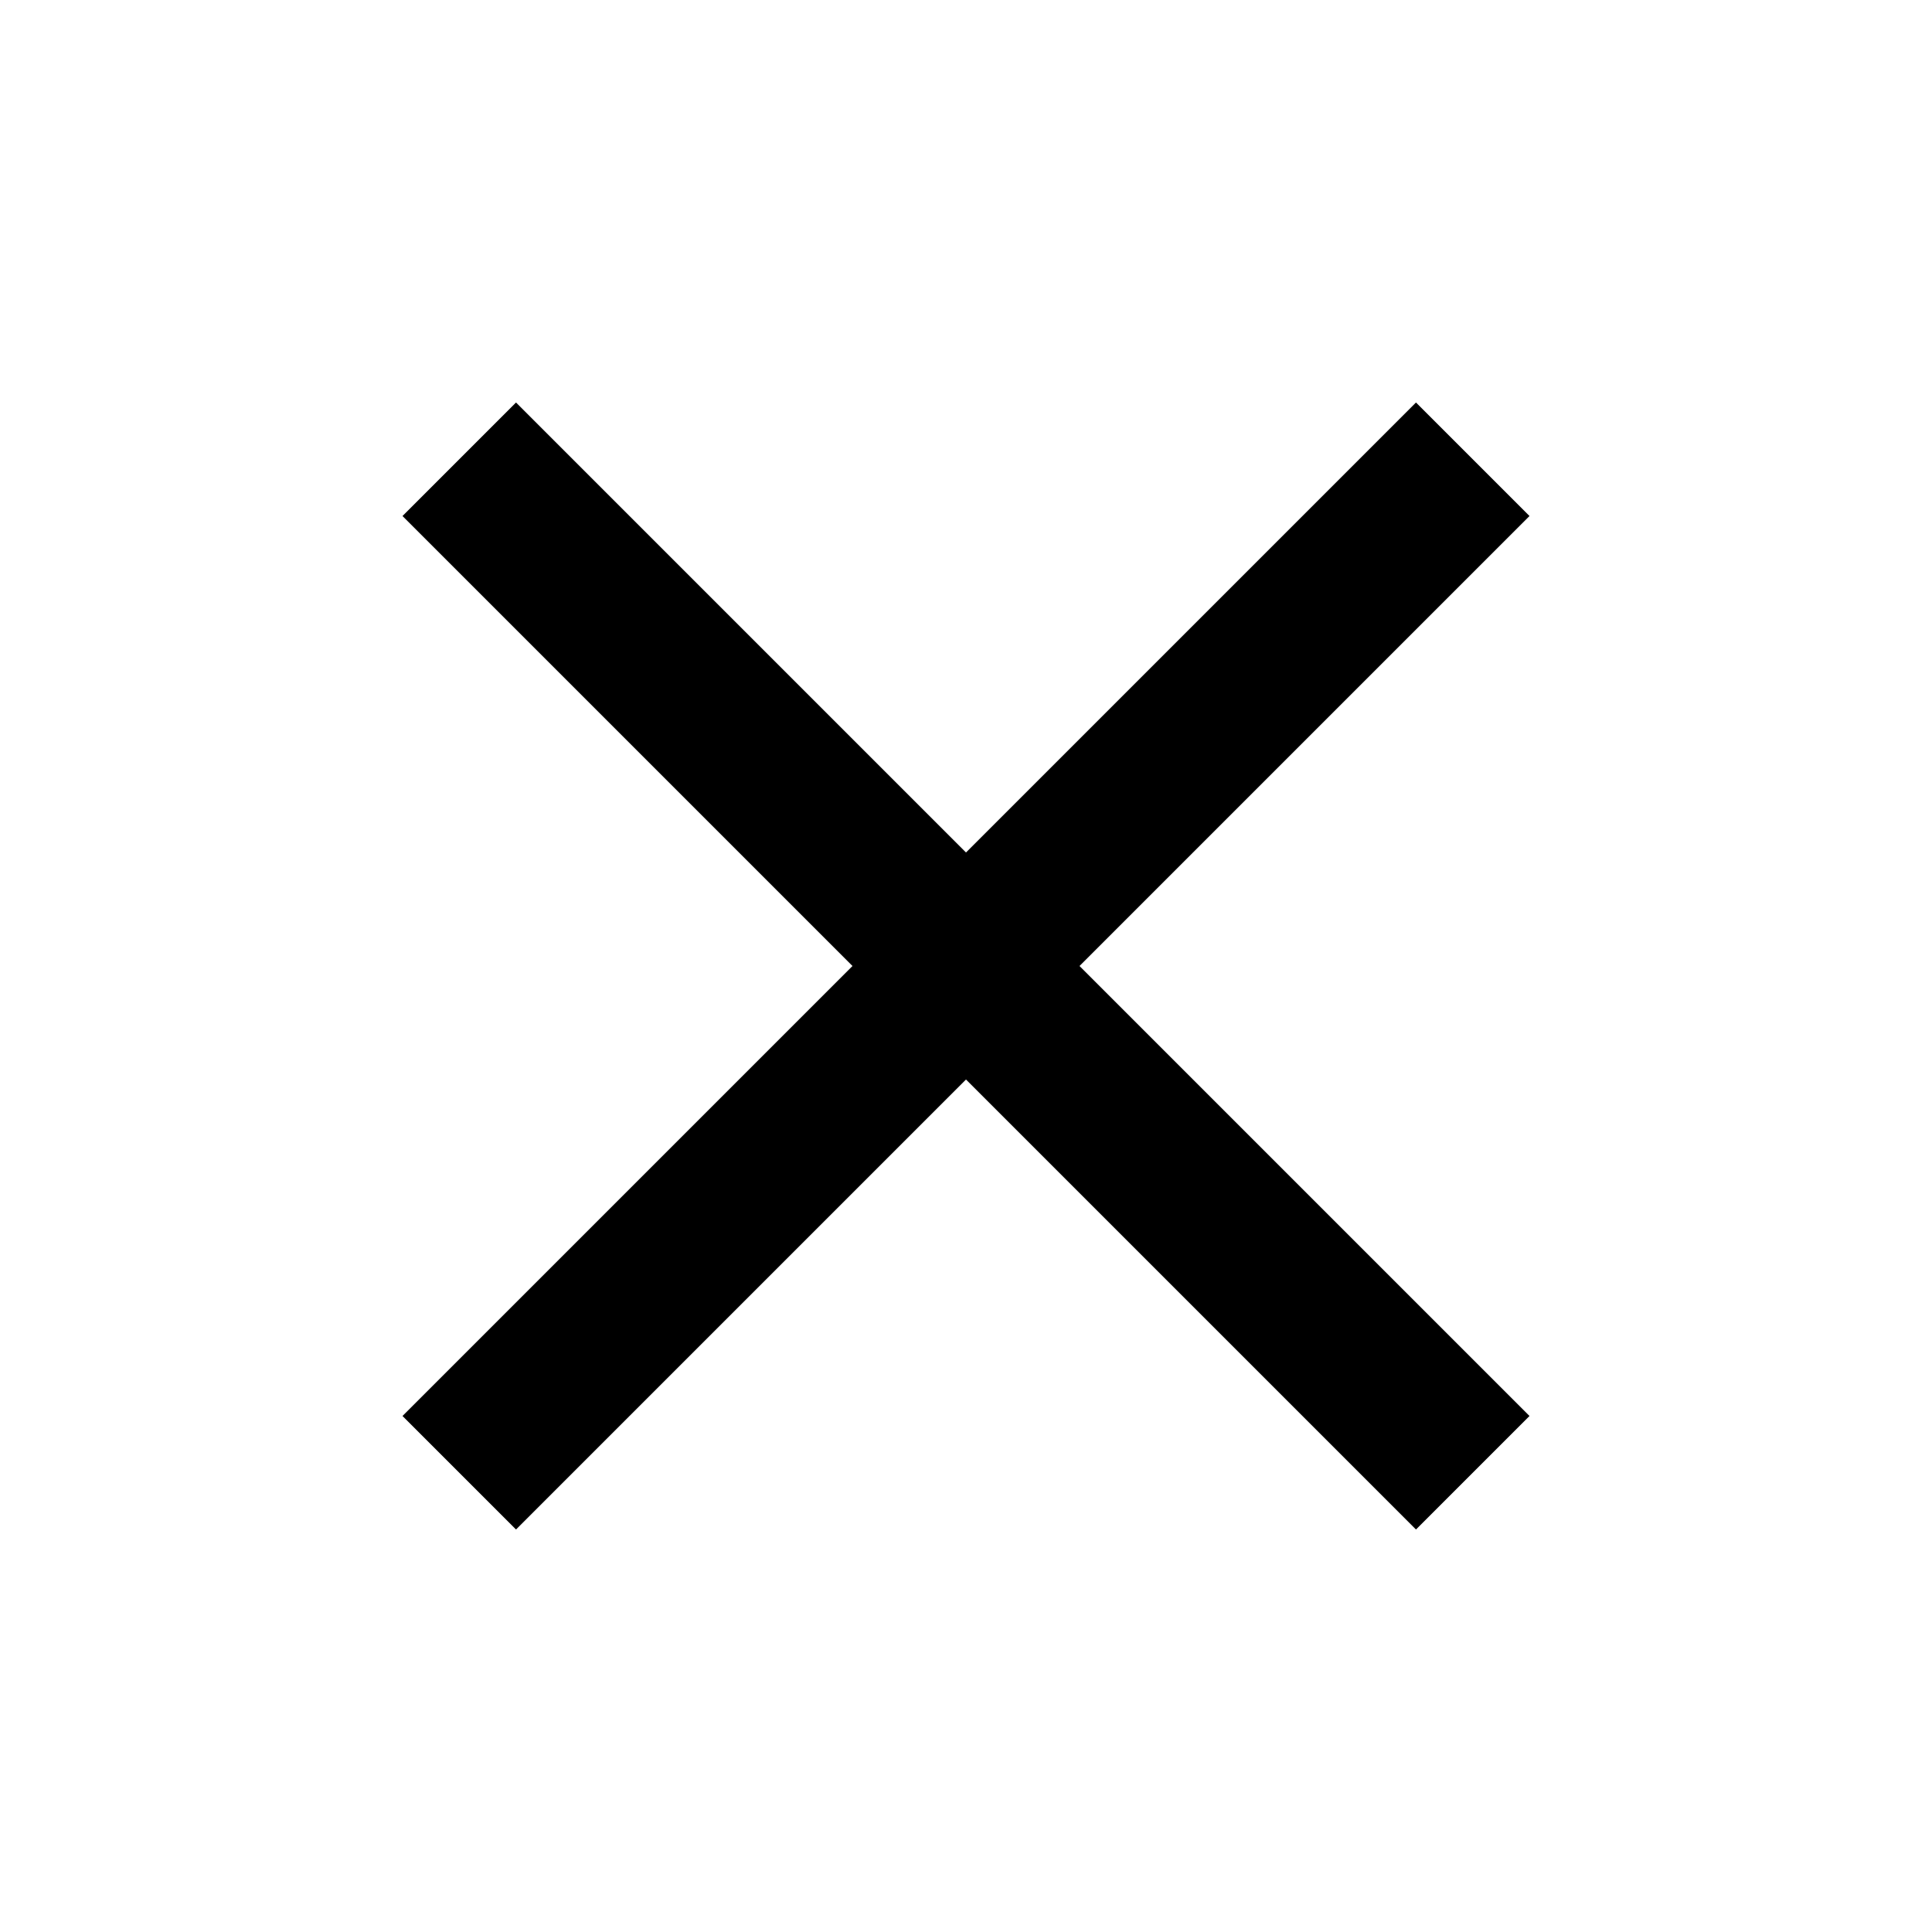
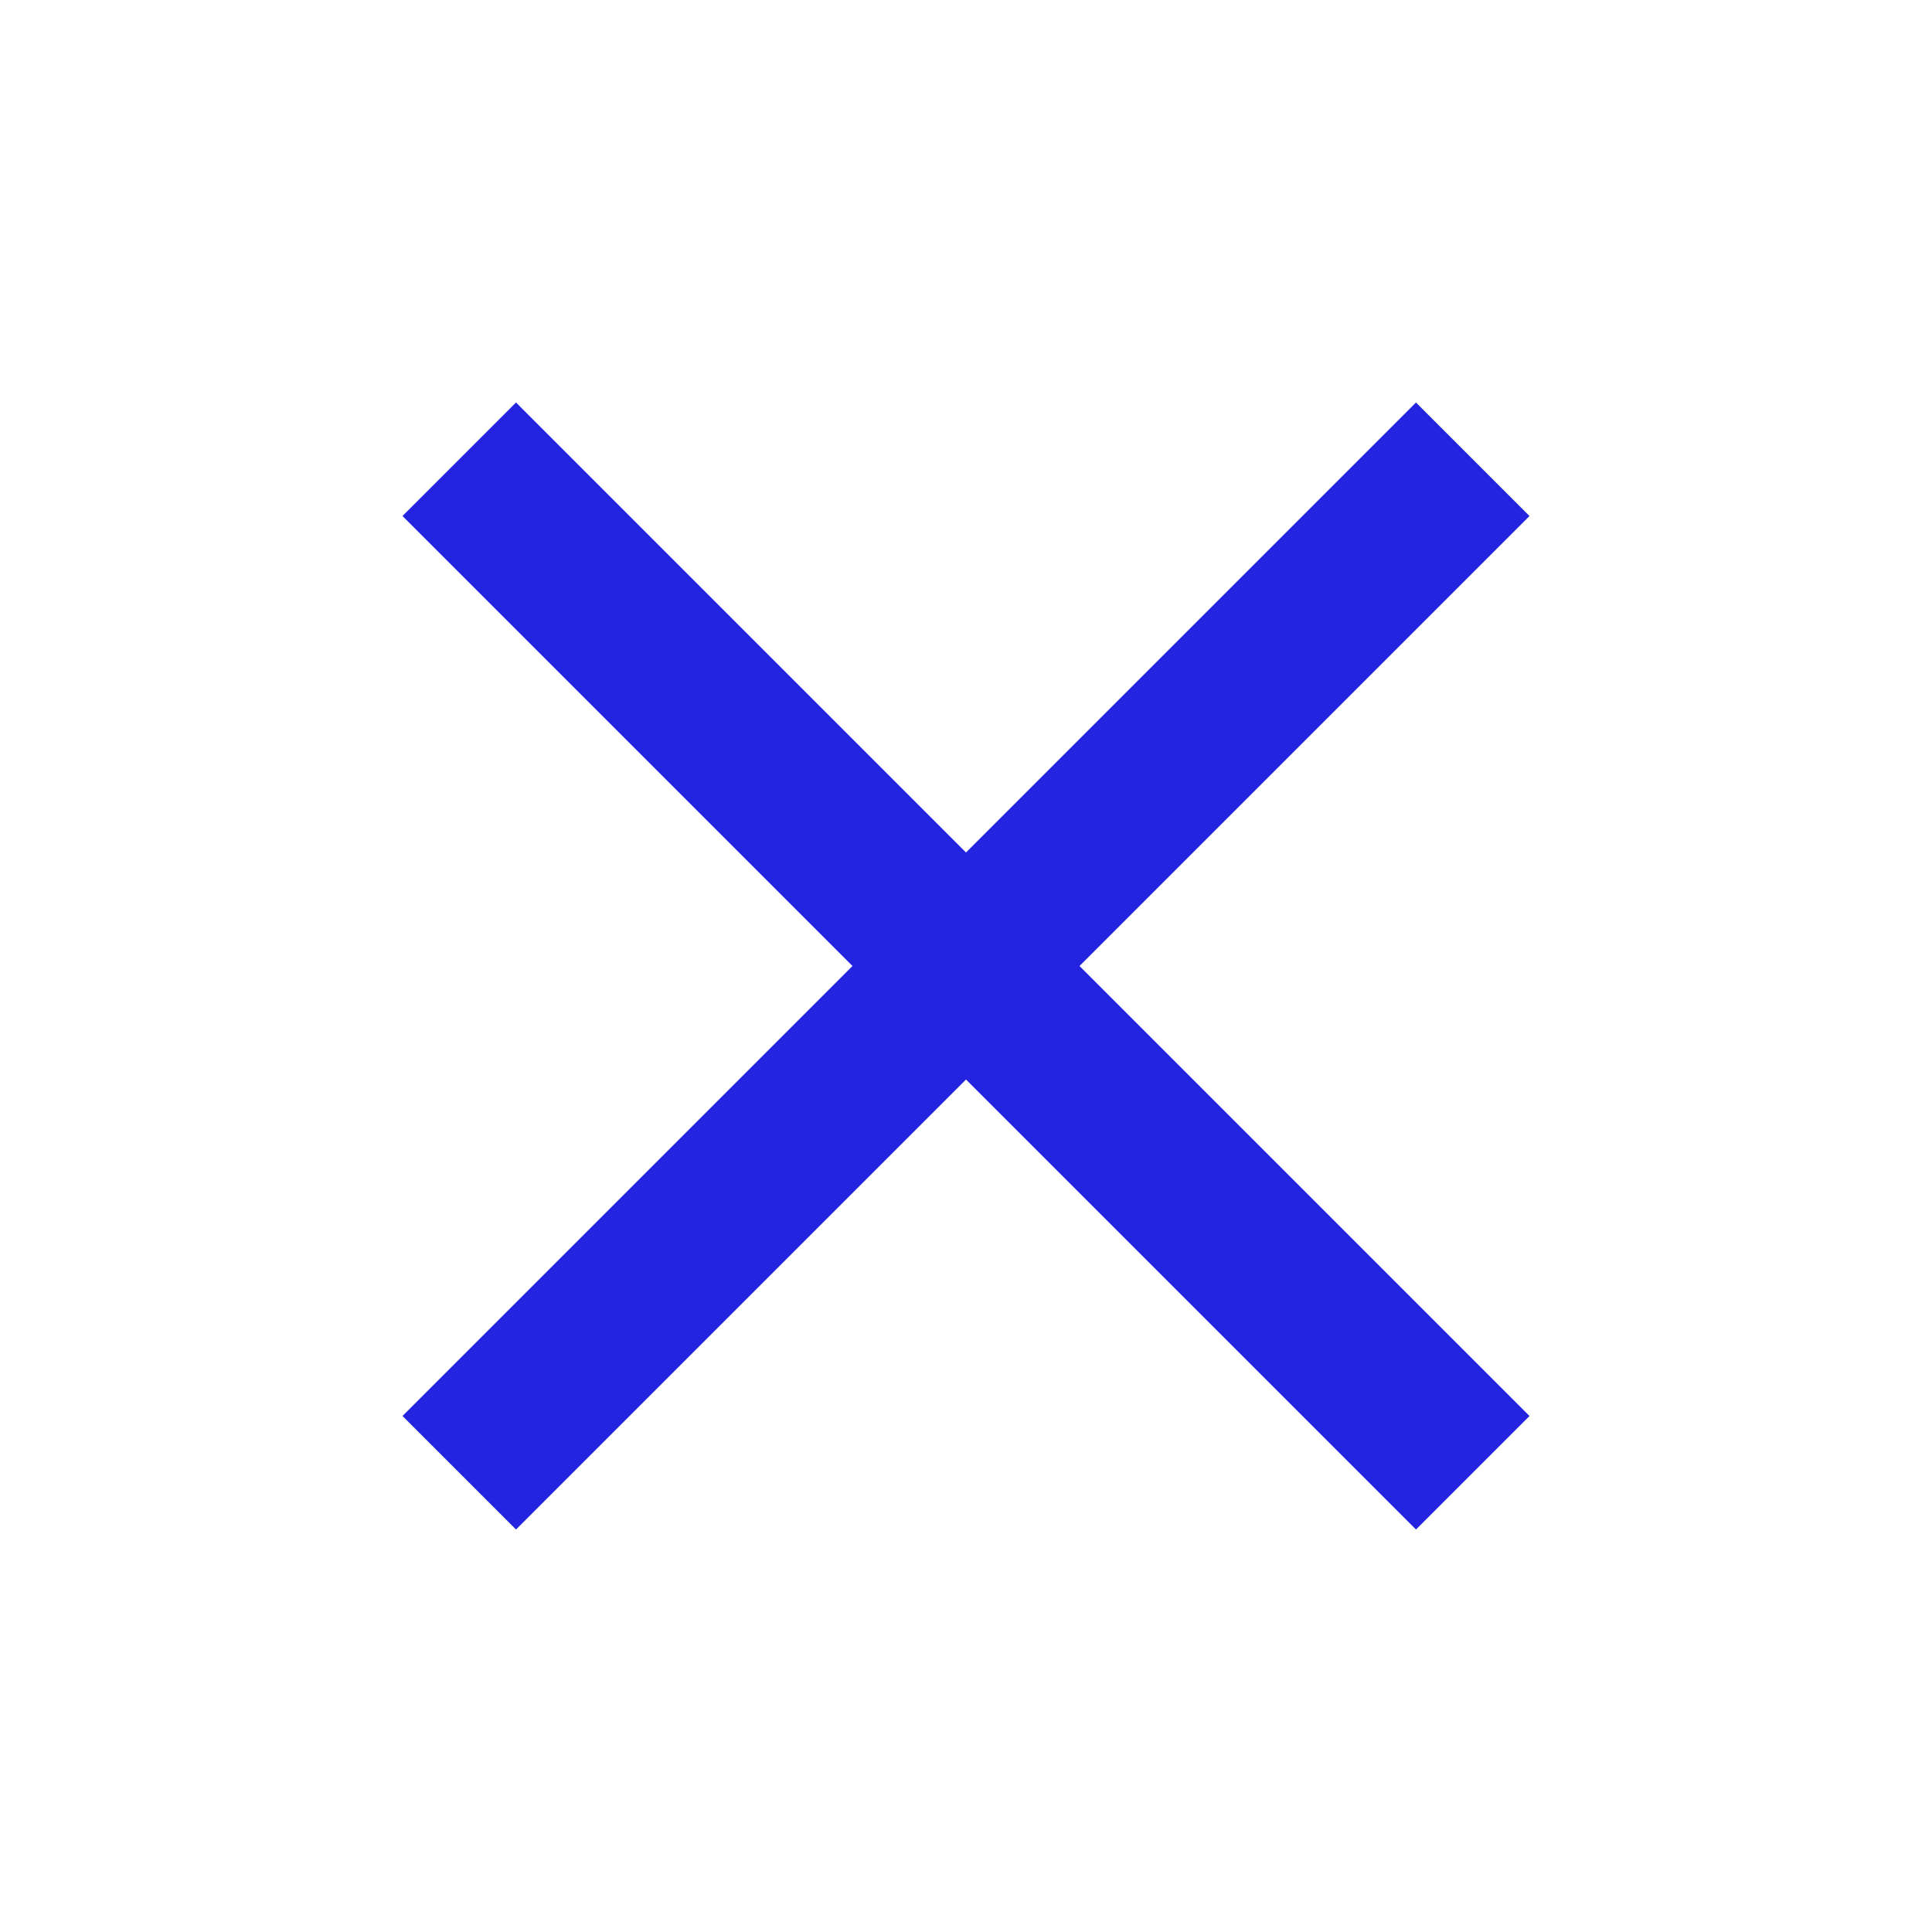
<svg xmlns="http://www.w3.org/2000/svg" viewBox="0 0 24 24">
-   <path fill="#000000" d="M19,6.41L17.59,5L12,10.59L6.41,5L5,6.41L10.59,12L5,17.59L6.41,19L12,13.41L17.59,19L19,17.59L13.41,12L19,6.41Z" />
+   <path fill="#2323e0" d="M19,6.41L17.59,5L12,10.59L6.41,5L5,6.41L10.59,12L5,17.59L6.41,19L12,13.41L17.59,19L19,17.59L13.41,12L19,6.41Z" />
</svg>
